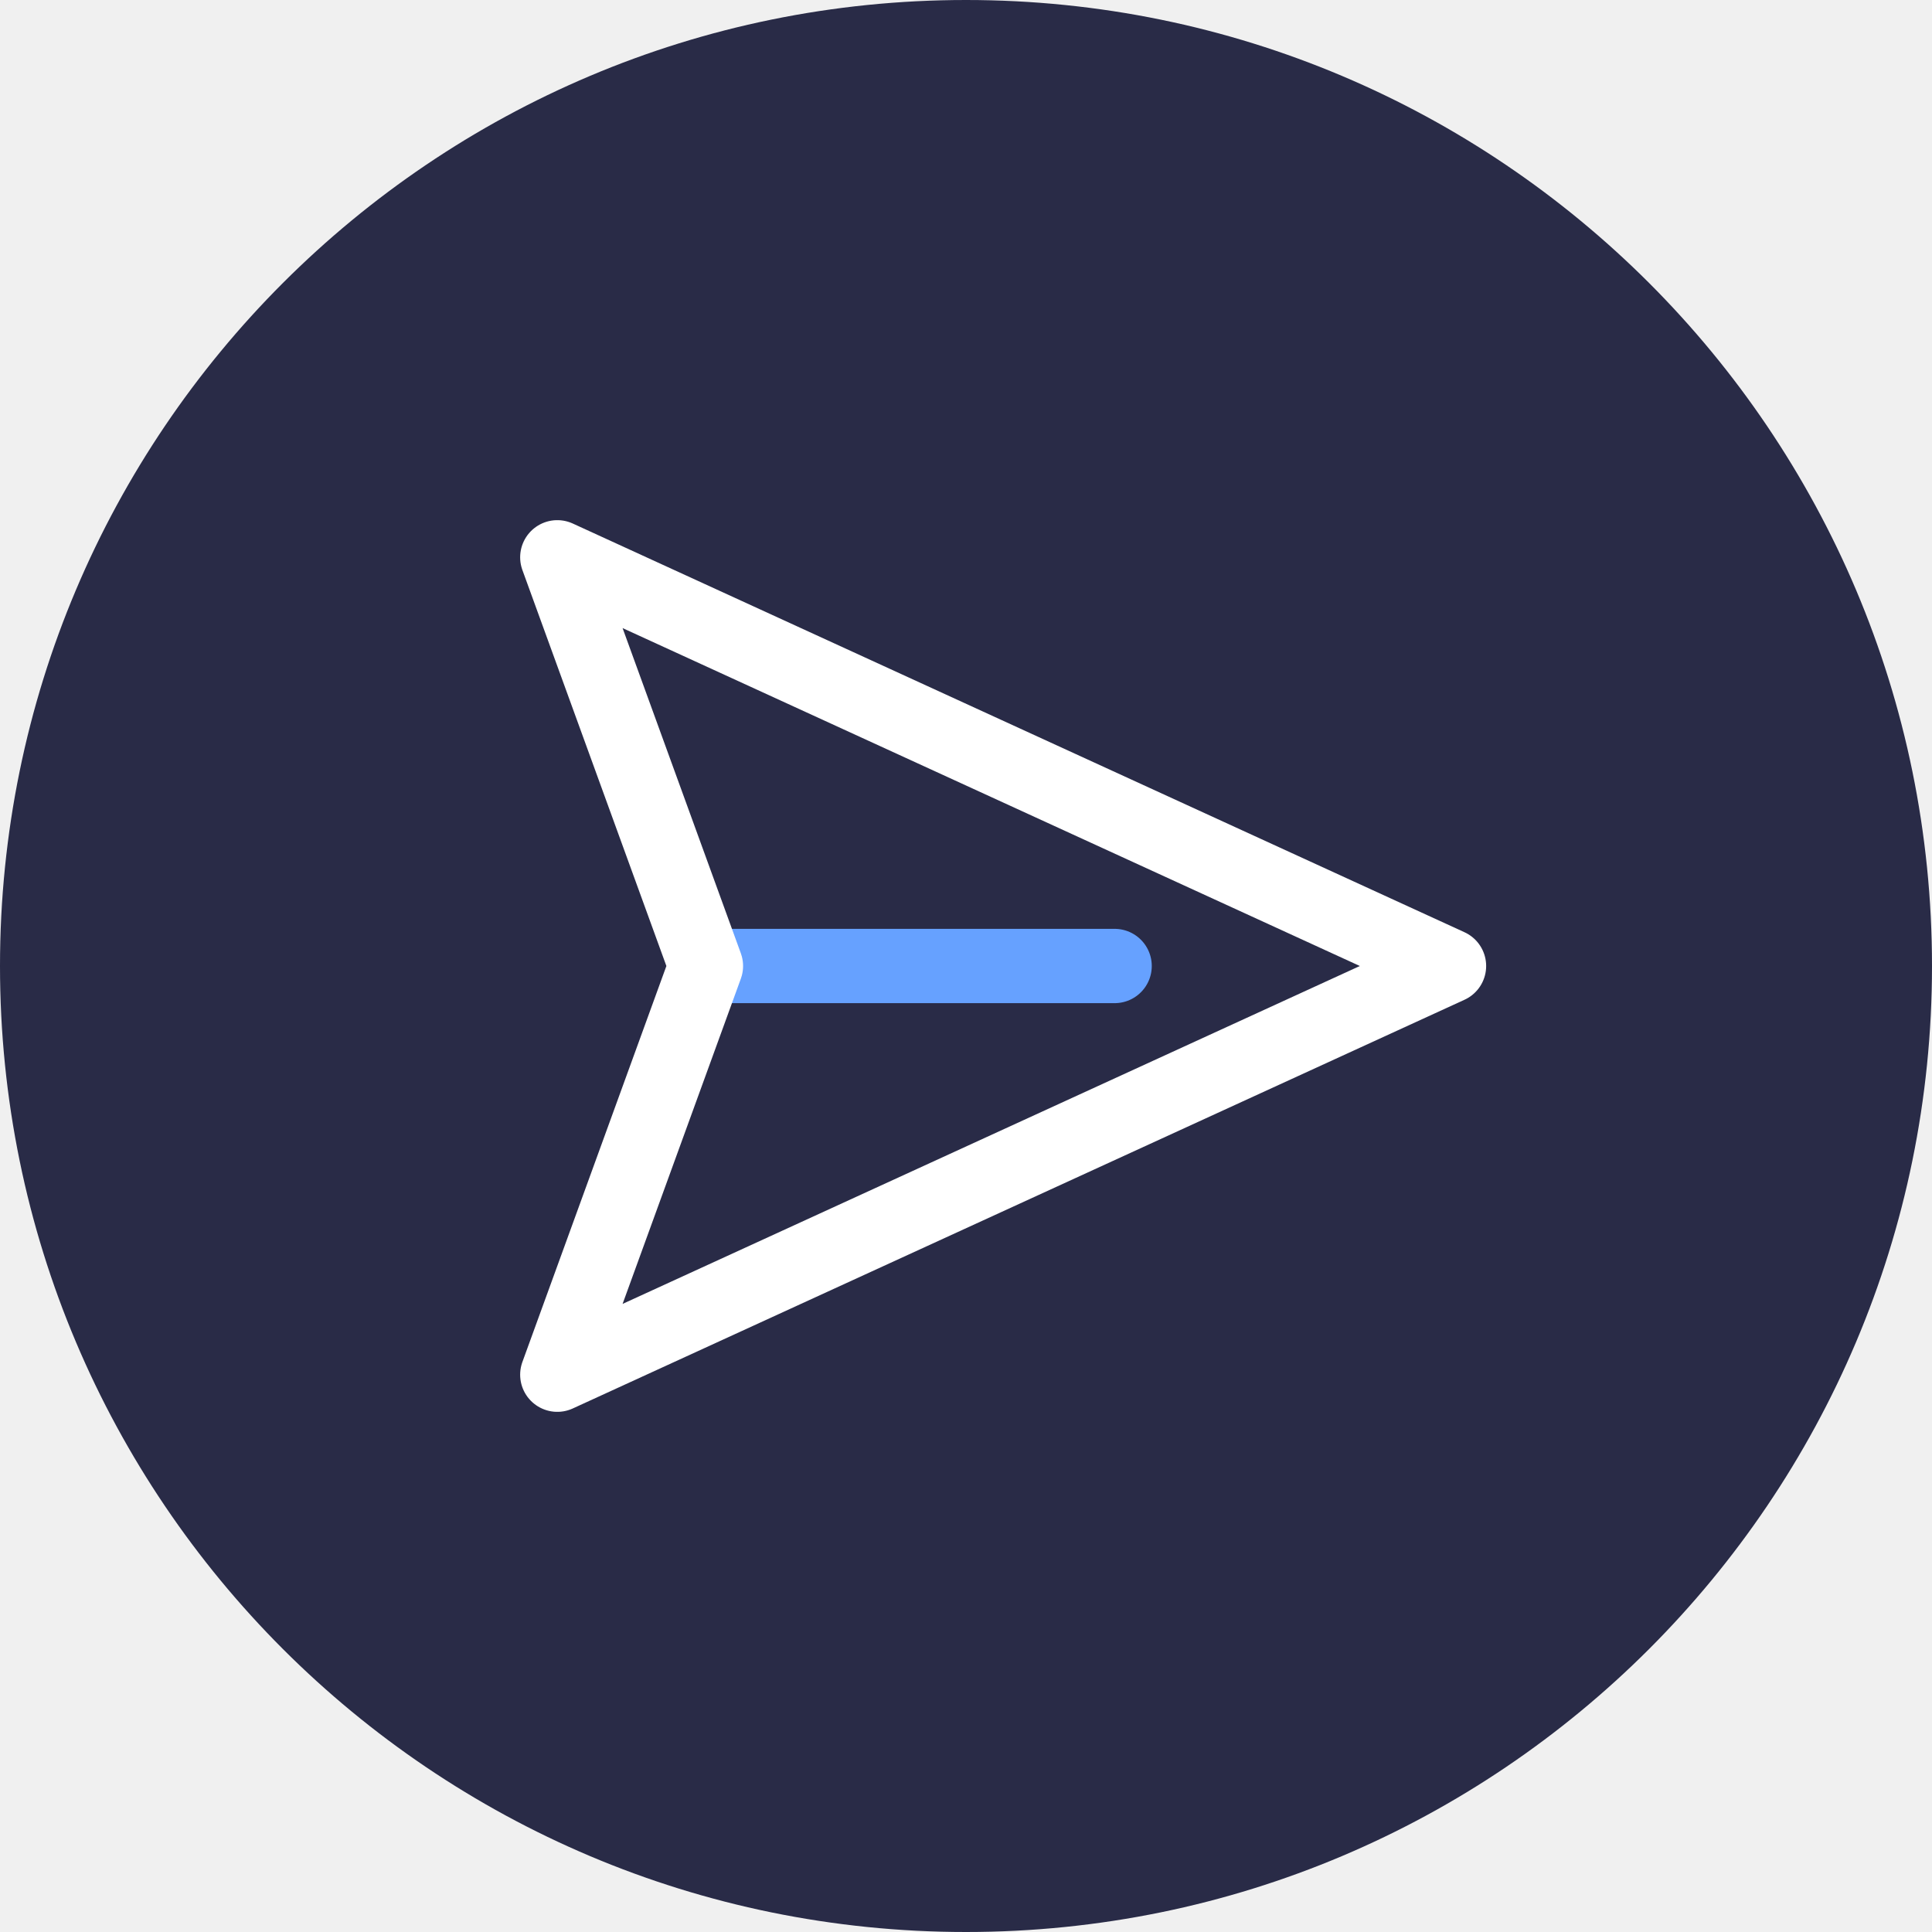
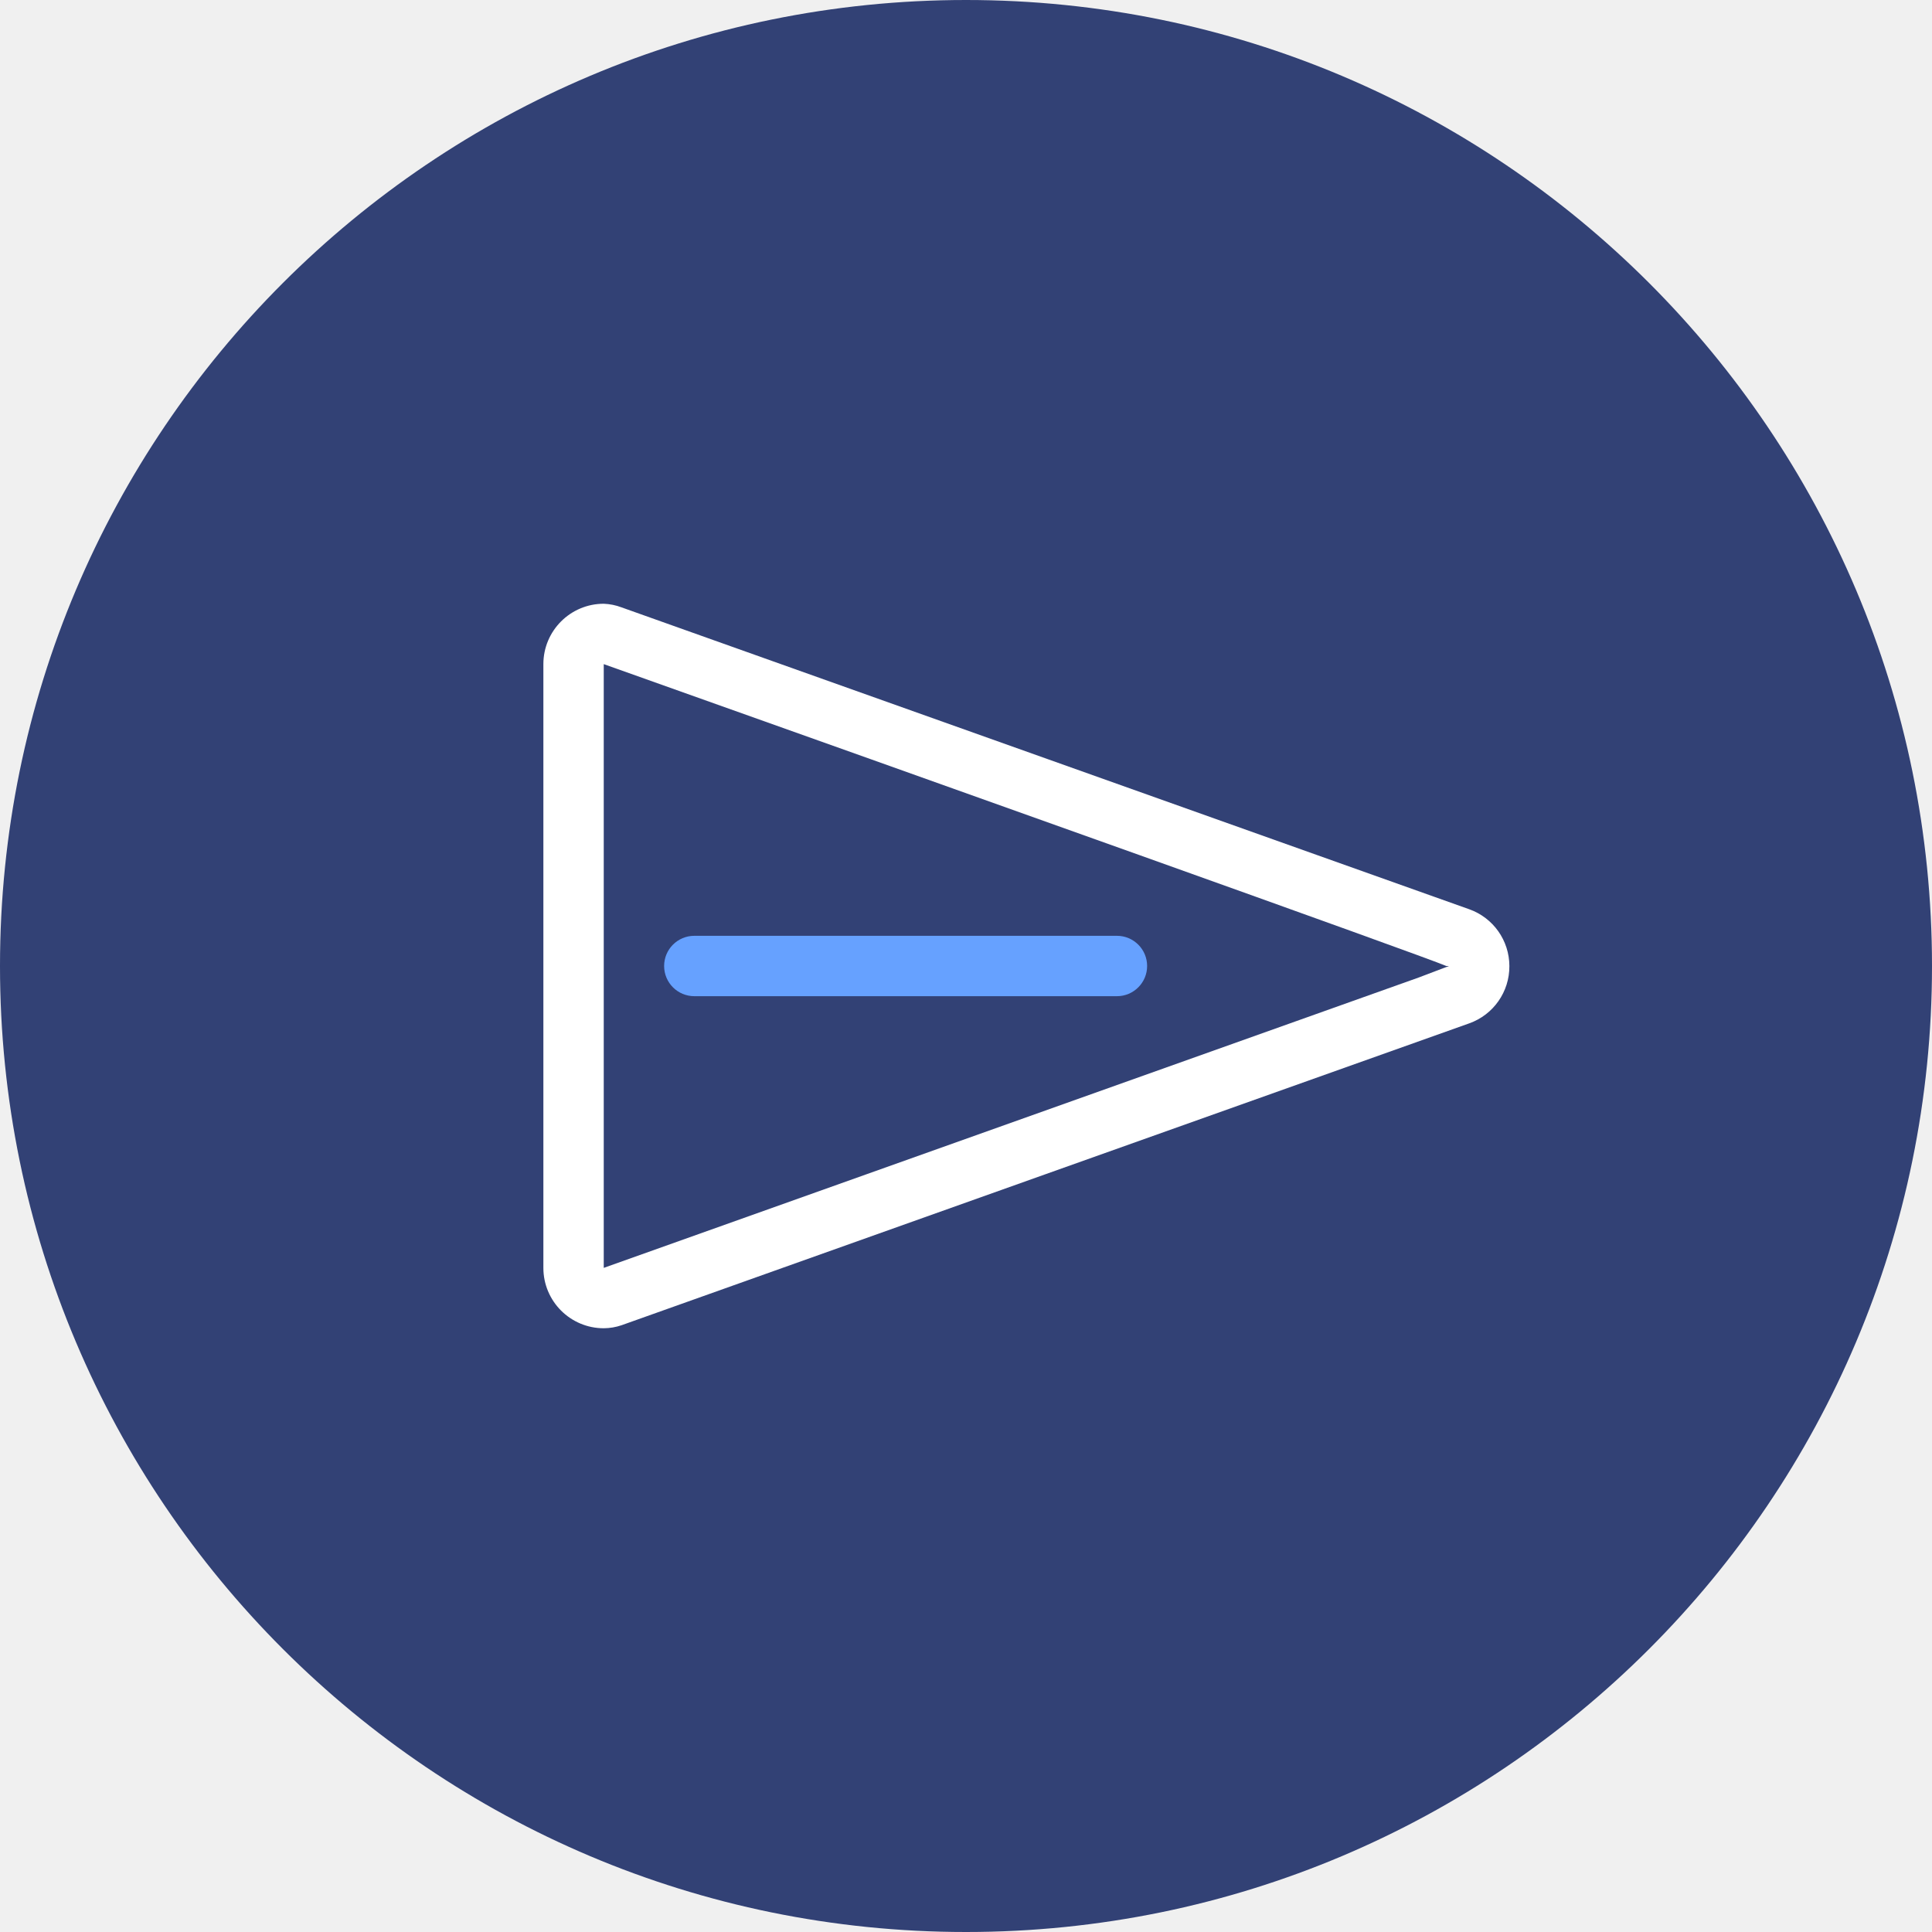
- <svg xmlns="http://www.w3.org/2000/svg" width="52" height="52" viewBox="0 0 52 52" fill="none">
-   <path d="M26 52C40.359 52 52 40.359 52 26C52 11.641 40.359 0 26 0C11.641 0 0 11.641 0 26C0 40.359 11.641 52 26 52Z" fill="#292B47" />
-   <path d="M30 26H19" stroke="#66A1FF" stroke-width="2" stroke-miterlimit="10" stroke-linecap="round" stroke-linejoin="round" />
-   <path fill-rule="evenodd" clip-rule="evenodd" d="M39 26L15 15L19 26L15 37L39 26Z" stroke="white" stroke-width="2" stroke-miterlimit="10" stroke-linecap="round" stroke-linejoin="round" />
+ <svg xmlns="http://www.w3.org/2000/svg" width="64" height="64" viewBox="0 0 64 64">
+   <defs>
+     <style>.cls-1{fill:#324175;}.cls-2{fill:#fff;}.cls-3{fill:#66a1ff;}</style>
+   </defs>
+   <g id="Vrstva_2" data-name="Vrstva 2">
+     <g id="Vrstva_1-2" data-name="Vrstva 1">
+       <circle class="cls-1" cx="32" cy="32" r="32" />
+       <path class="cls-2" d="M20,22c10.85,3.86,27.18,9.68,27.91,10h0L48,32l-1,.38h0L20,42V22m0-2a2,2,0,0,0-2,2V32h0V42a2,2,0,0,0,2,2,1.87,1.87,0,0,0,.59-.1s28.07-10,28.08-10A2,2,0,0,0,50,32h0a2,2,0,0,0-1.33-1.88s-28.08-10-28.08-10A1.87,1.87,0,0,0,20,20Z" />
+       <path class="cls-3" d="M23,33H37a1,1,0,0,0,0-2H23a1,1,0,0,0,0,2Z" />
+     </g>
+   </g>
</svg>
